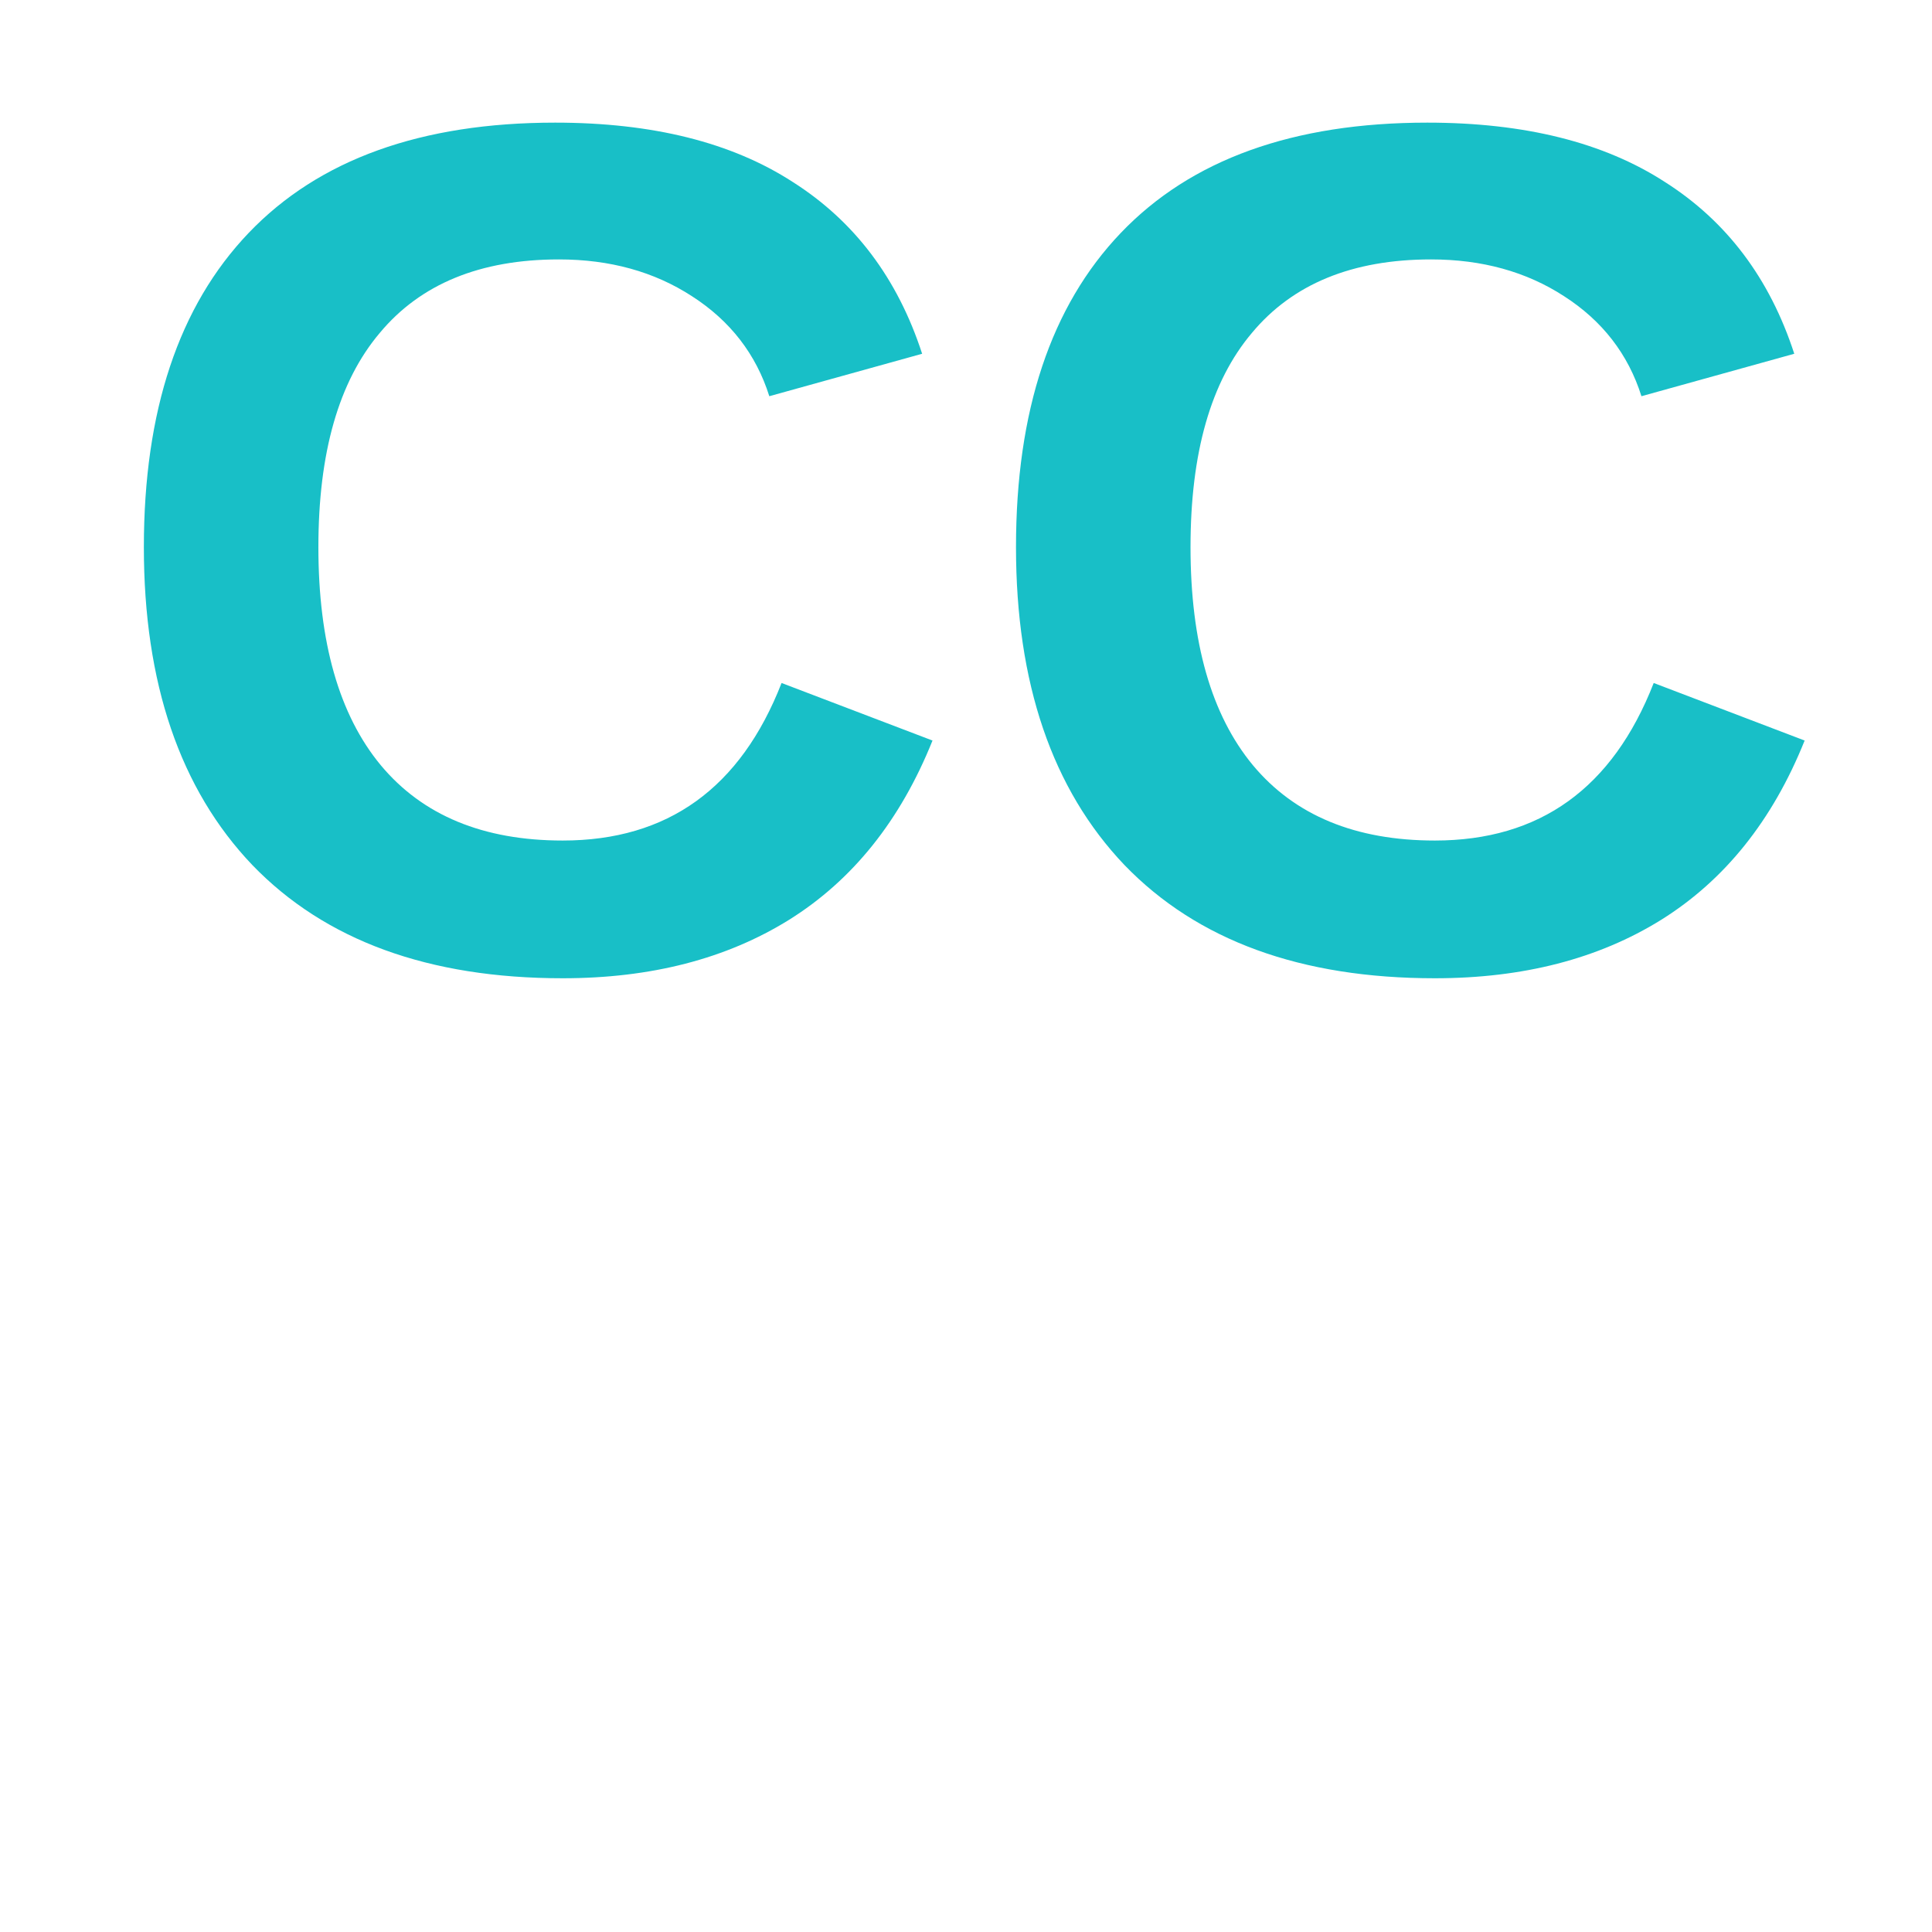
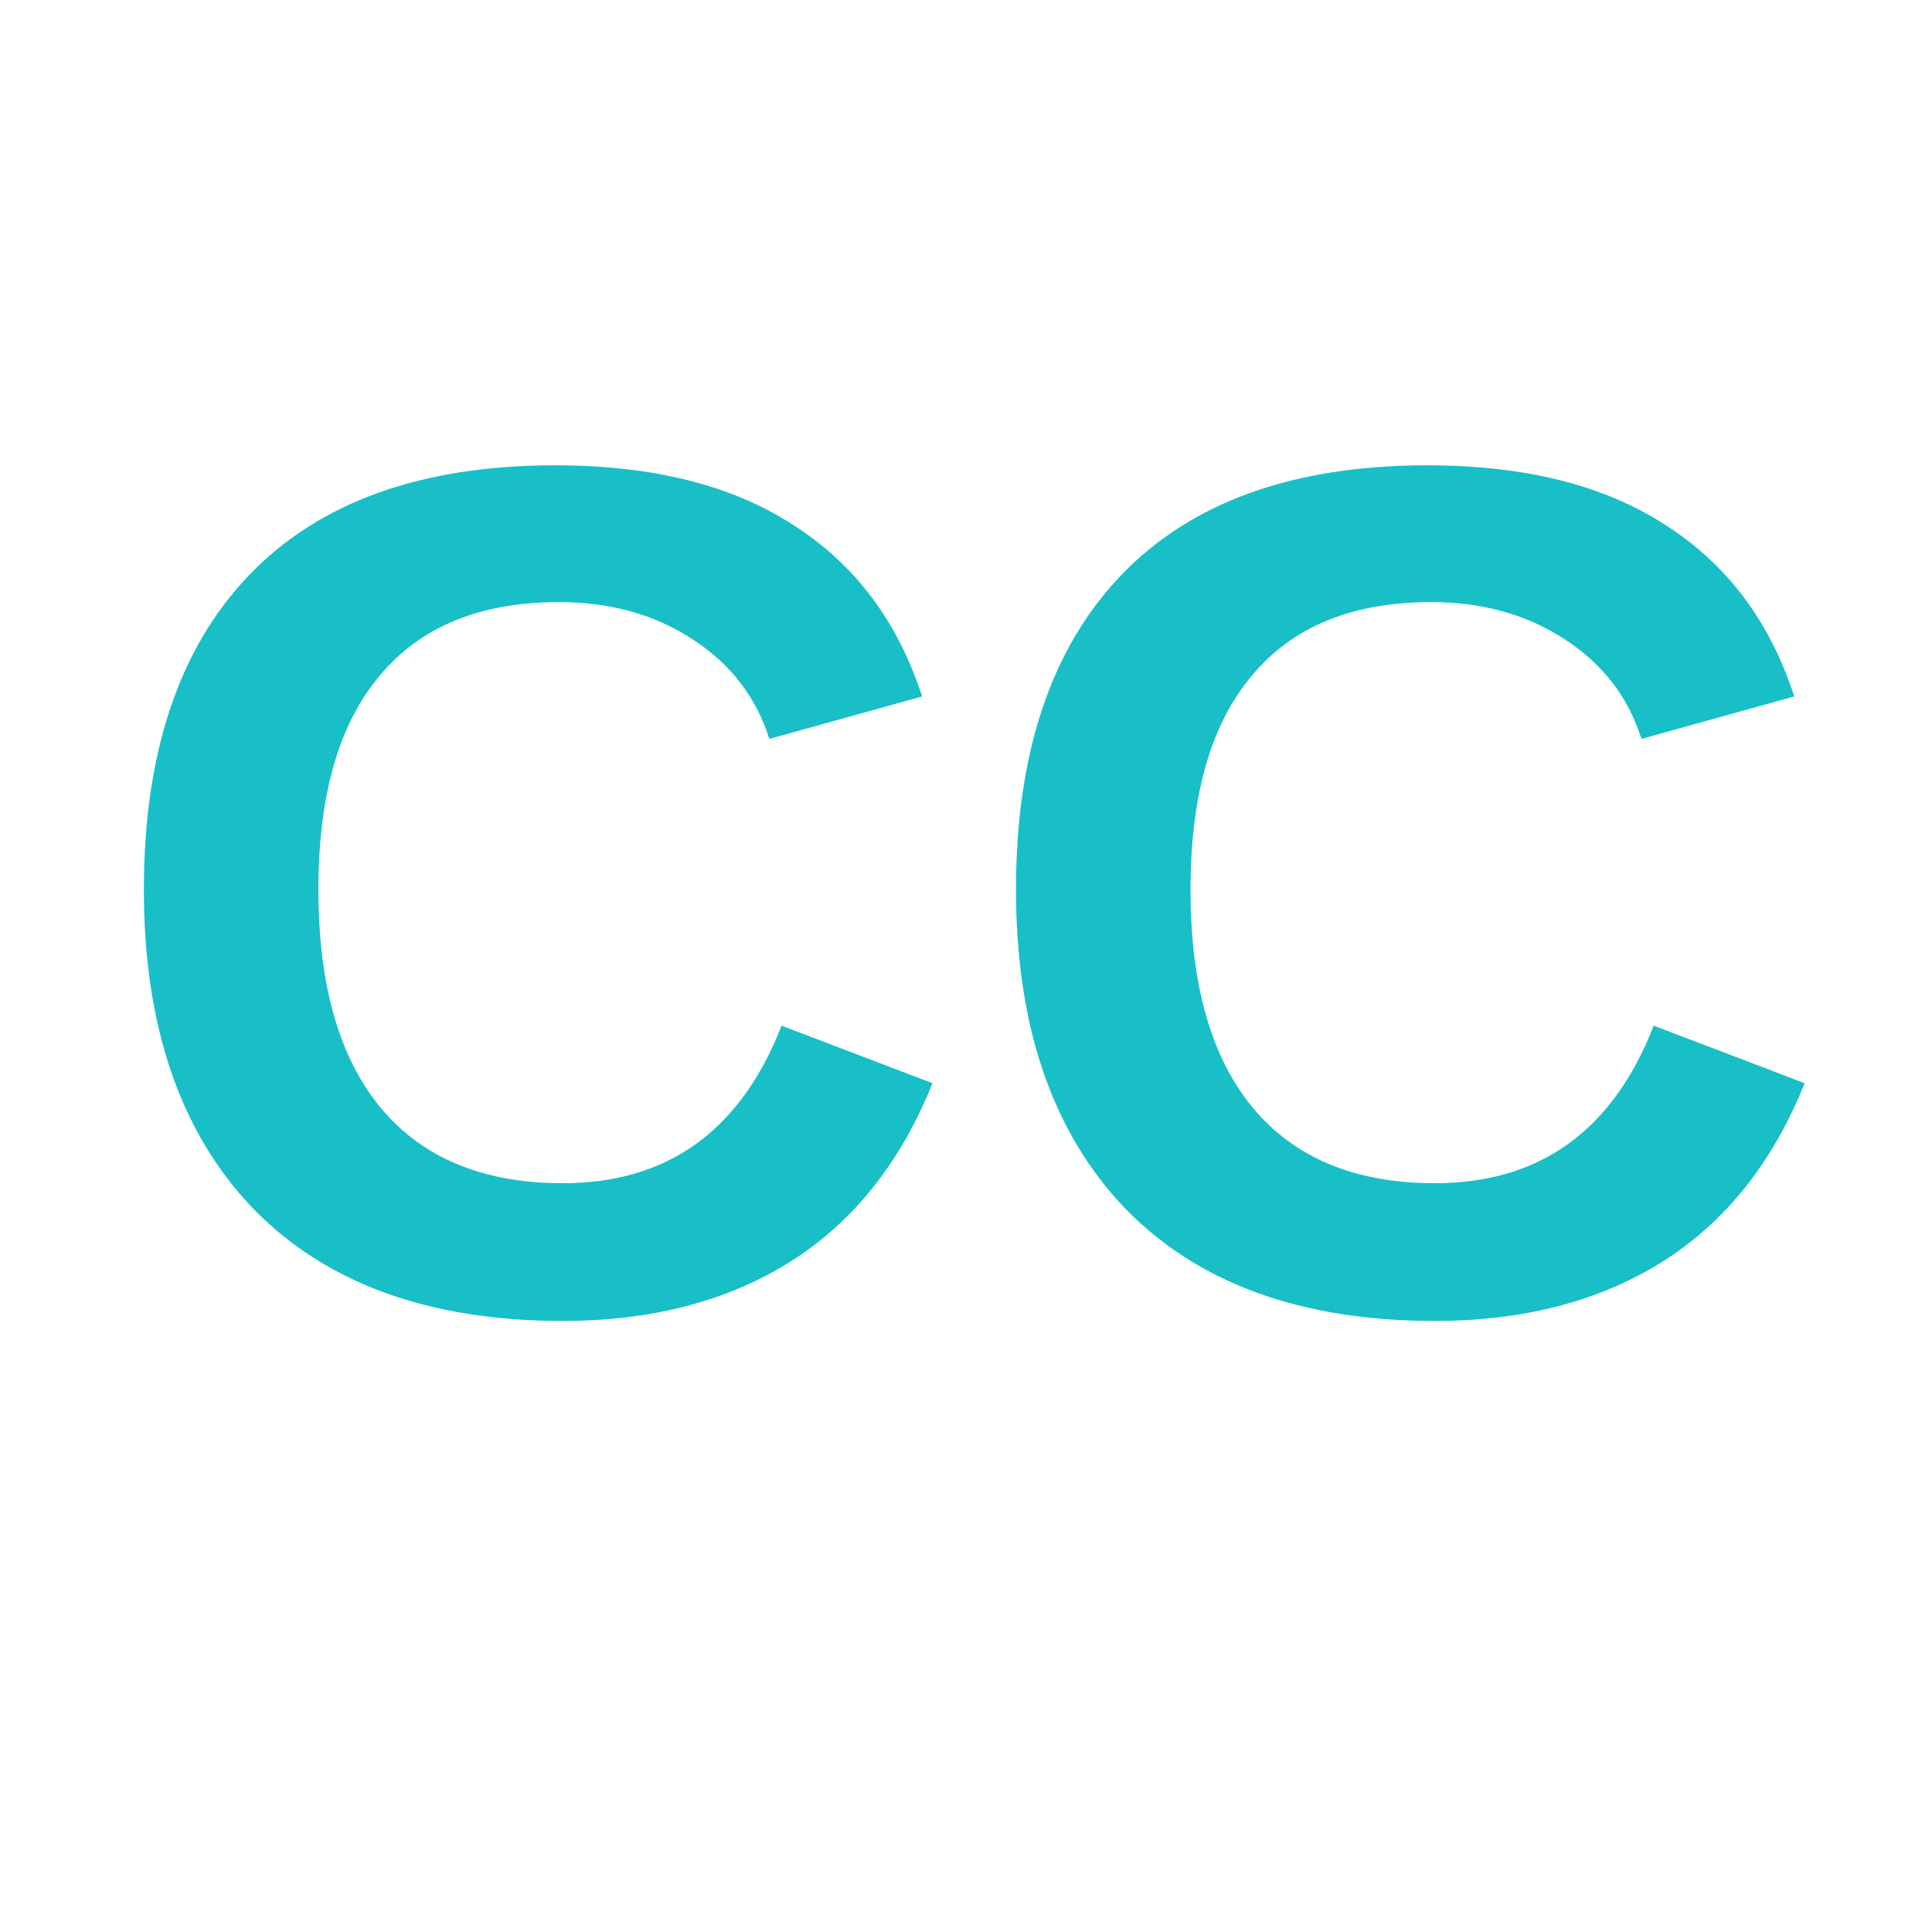
<svg xmlns="http://www.w3.org/2000/svg" width="32" height="32">
  <rect width="32" height="32" fill="none" />
-   <text x="50%" y="50%" text-anchor="middle" font-size="20" font-weight="bold" fill="#18bfc7" font-family="Arial, sans-serif">CC</text>
+   <text x="50%" y="50%" text-anchor="middle" dominant-baseline="middle" font-size="20" font-weight="bold" fill="#18bfc7" font-family="Arial, sans-serif">CC</text>
</svg>
